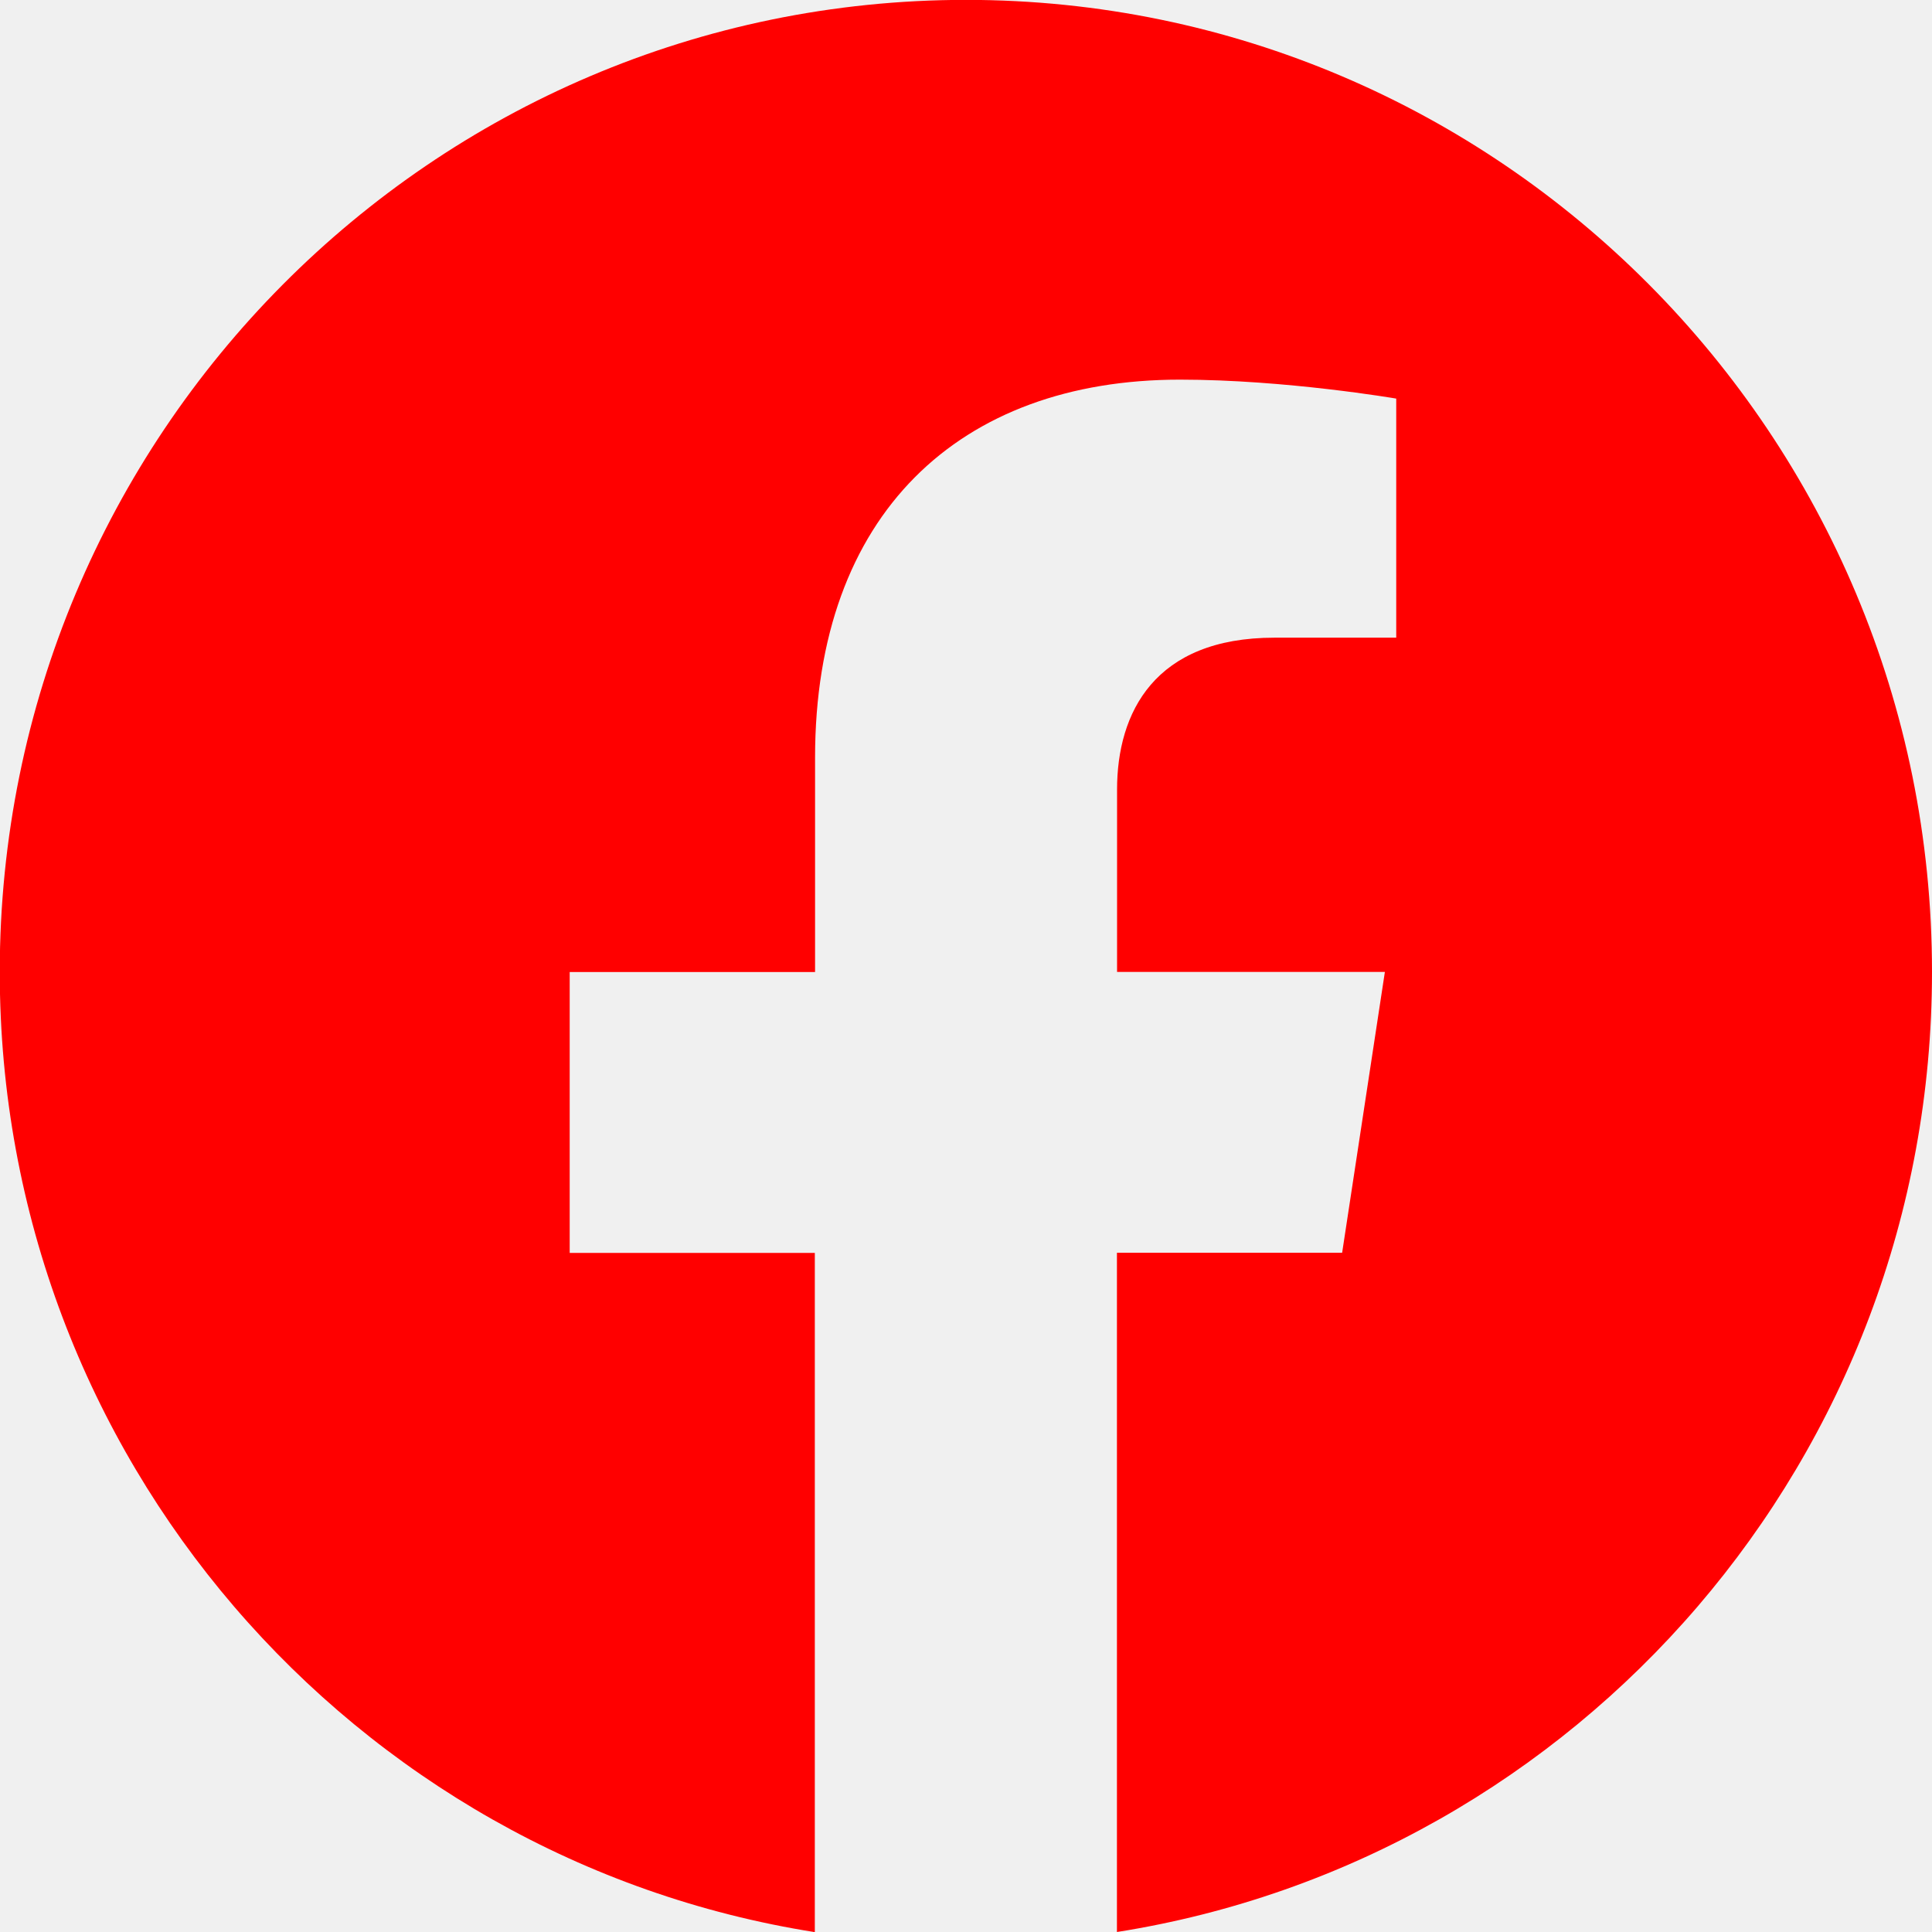
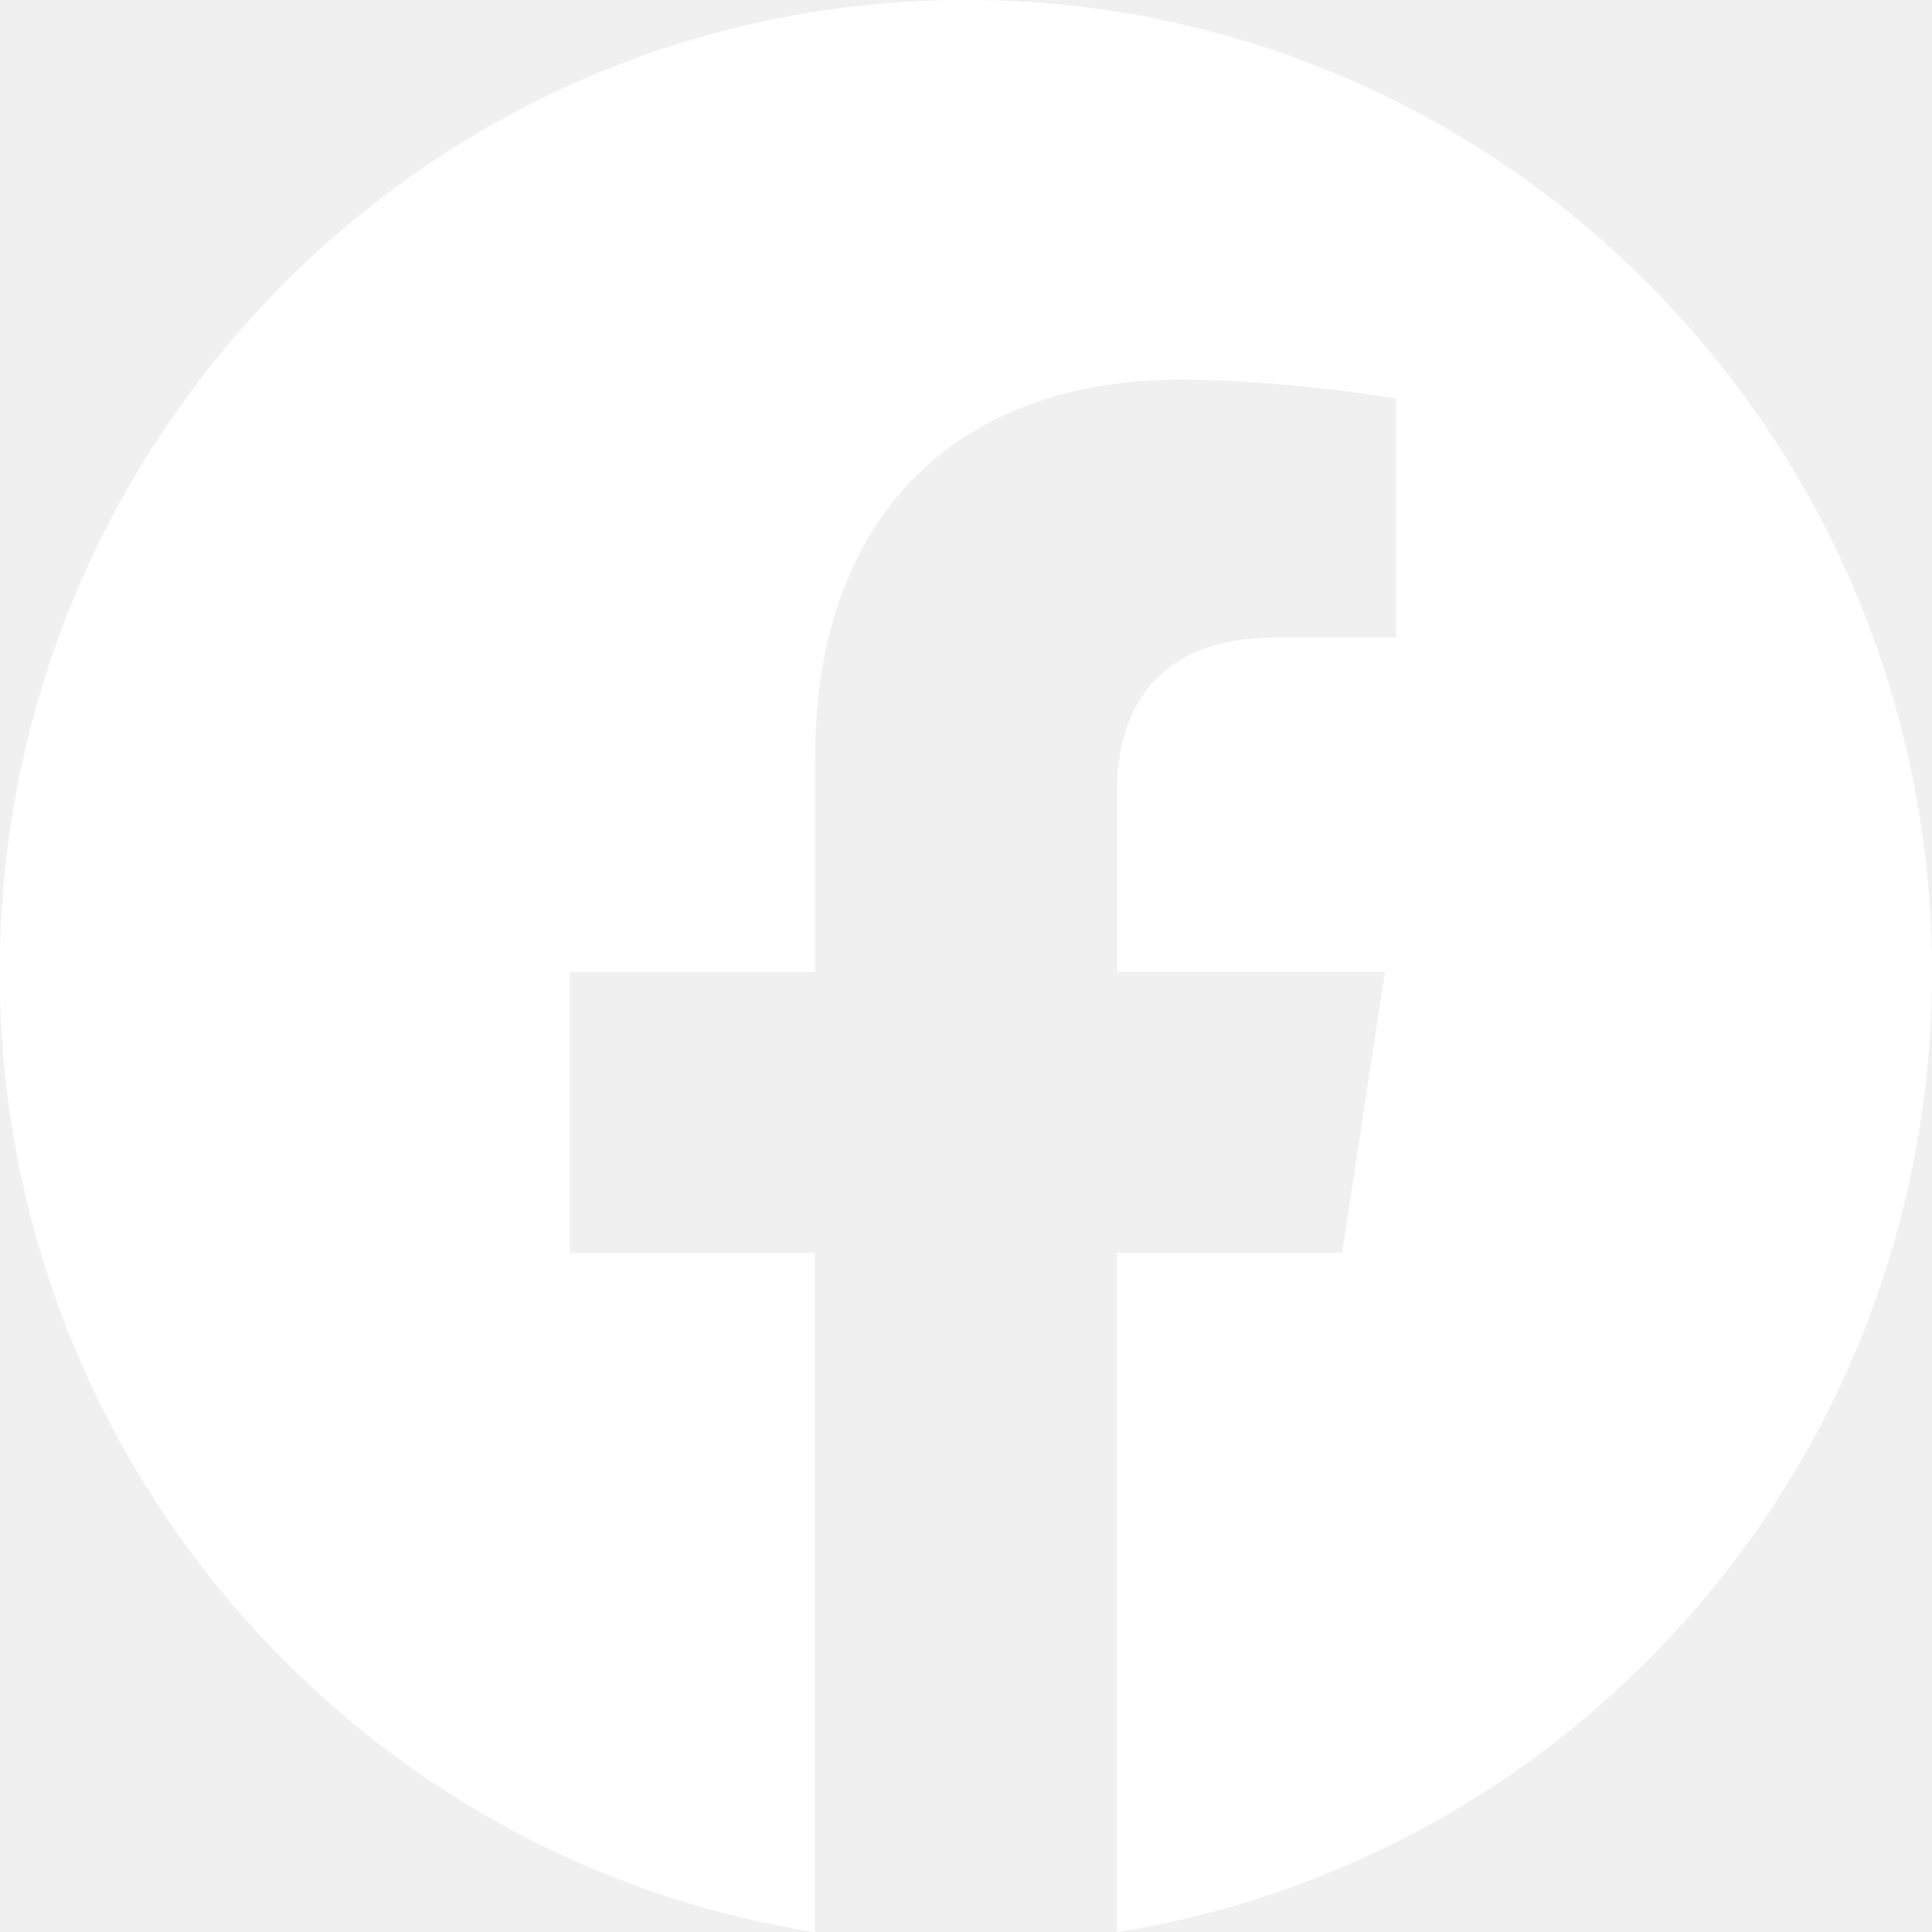
- <svg xmlns="http://www.w3.org/2000/svg" width="16" height="16" fill="red" class="bi bi-facebook" viewBox="0 0 16 16">
+ <svg xmlns="http://www.w3.org/2000/svg" width="16" height="16" fill="white" class="bi bi-facebook" viewBox="0 0 16 16">
  <path fill-rule="evenodd" d="M16 8.049c0-4.446-3.582-8.05-8-8.05C3.58 0-.002 3.603-.002 8.05c0 4.017 2.926 7.347 6.75 7.951v-5.625h-2.03V8.05H6.75V6.275c0-2.017 1.195-3.131 3.022-3.131.876 0 1.791.157 1.791.157v1.98h-1.009c-.993 0-1.303.621-1.303 1.258v1.51h2.218l-.354 2.326H9.25V16c3.824-.604 6.75-3.934 6.75-7.951z" />
</svg>
